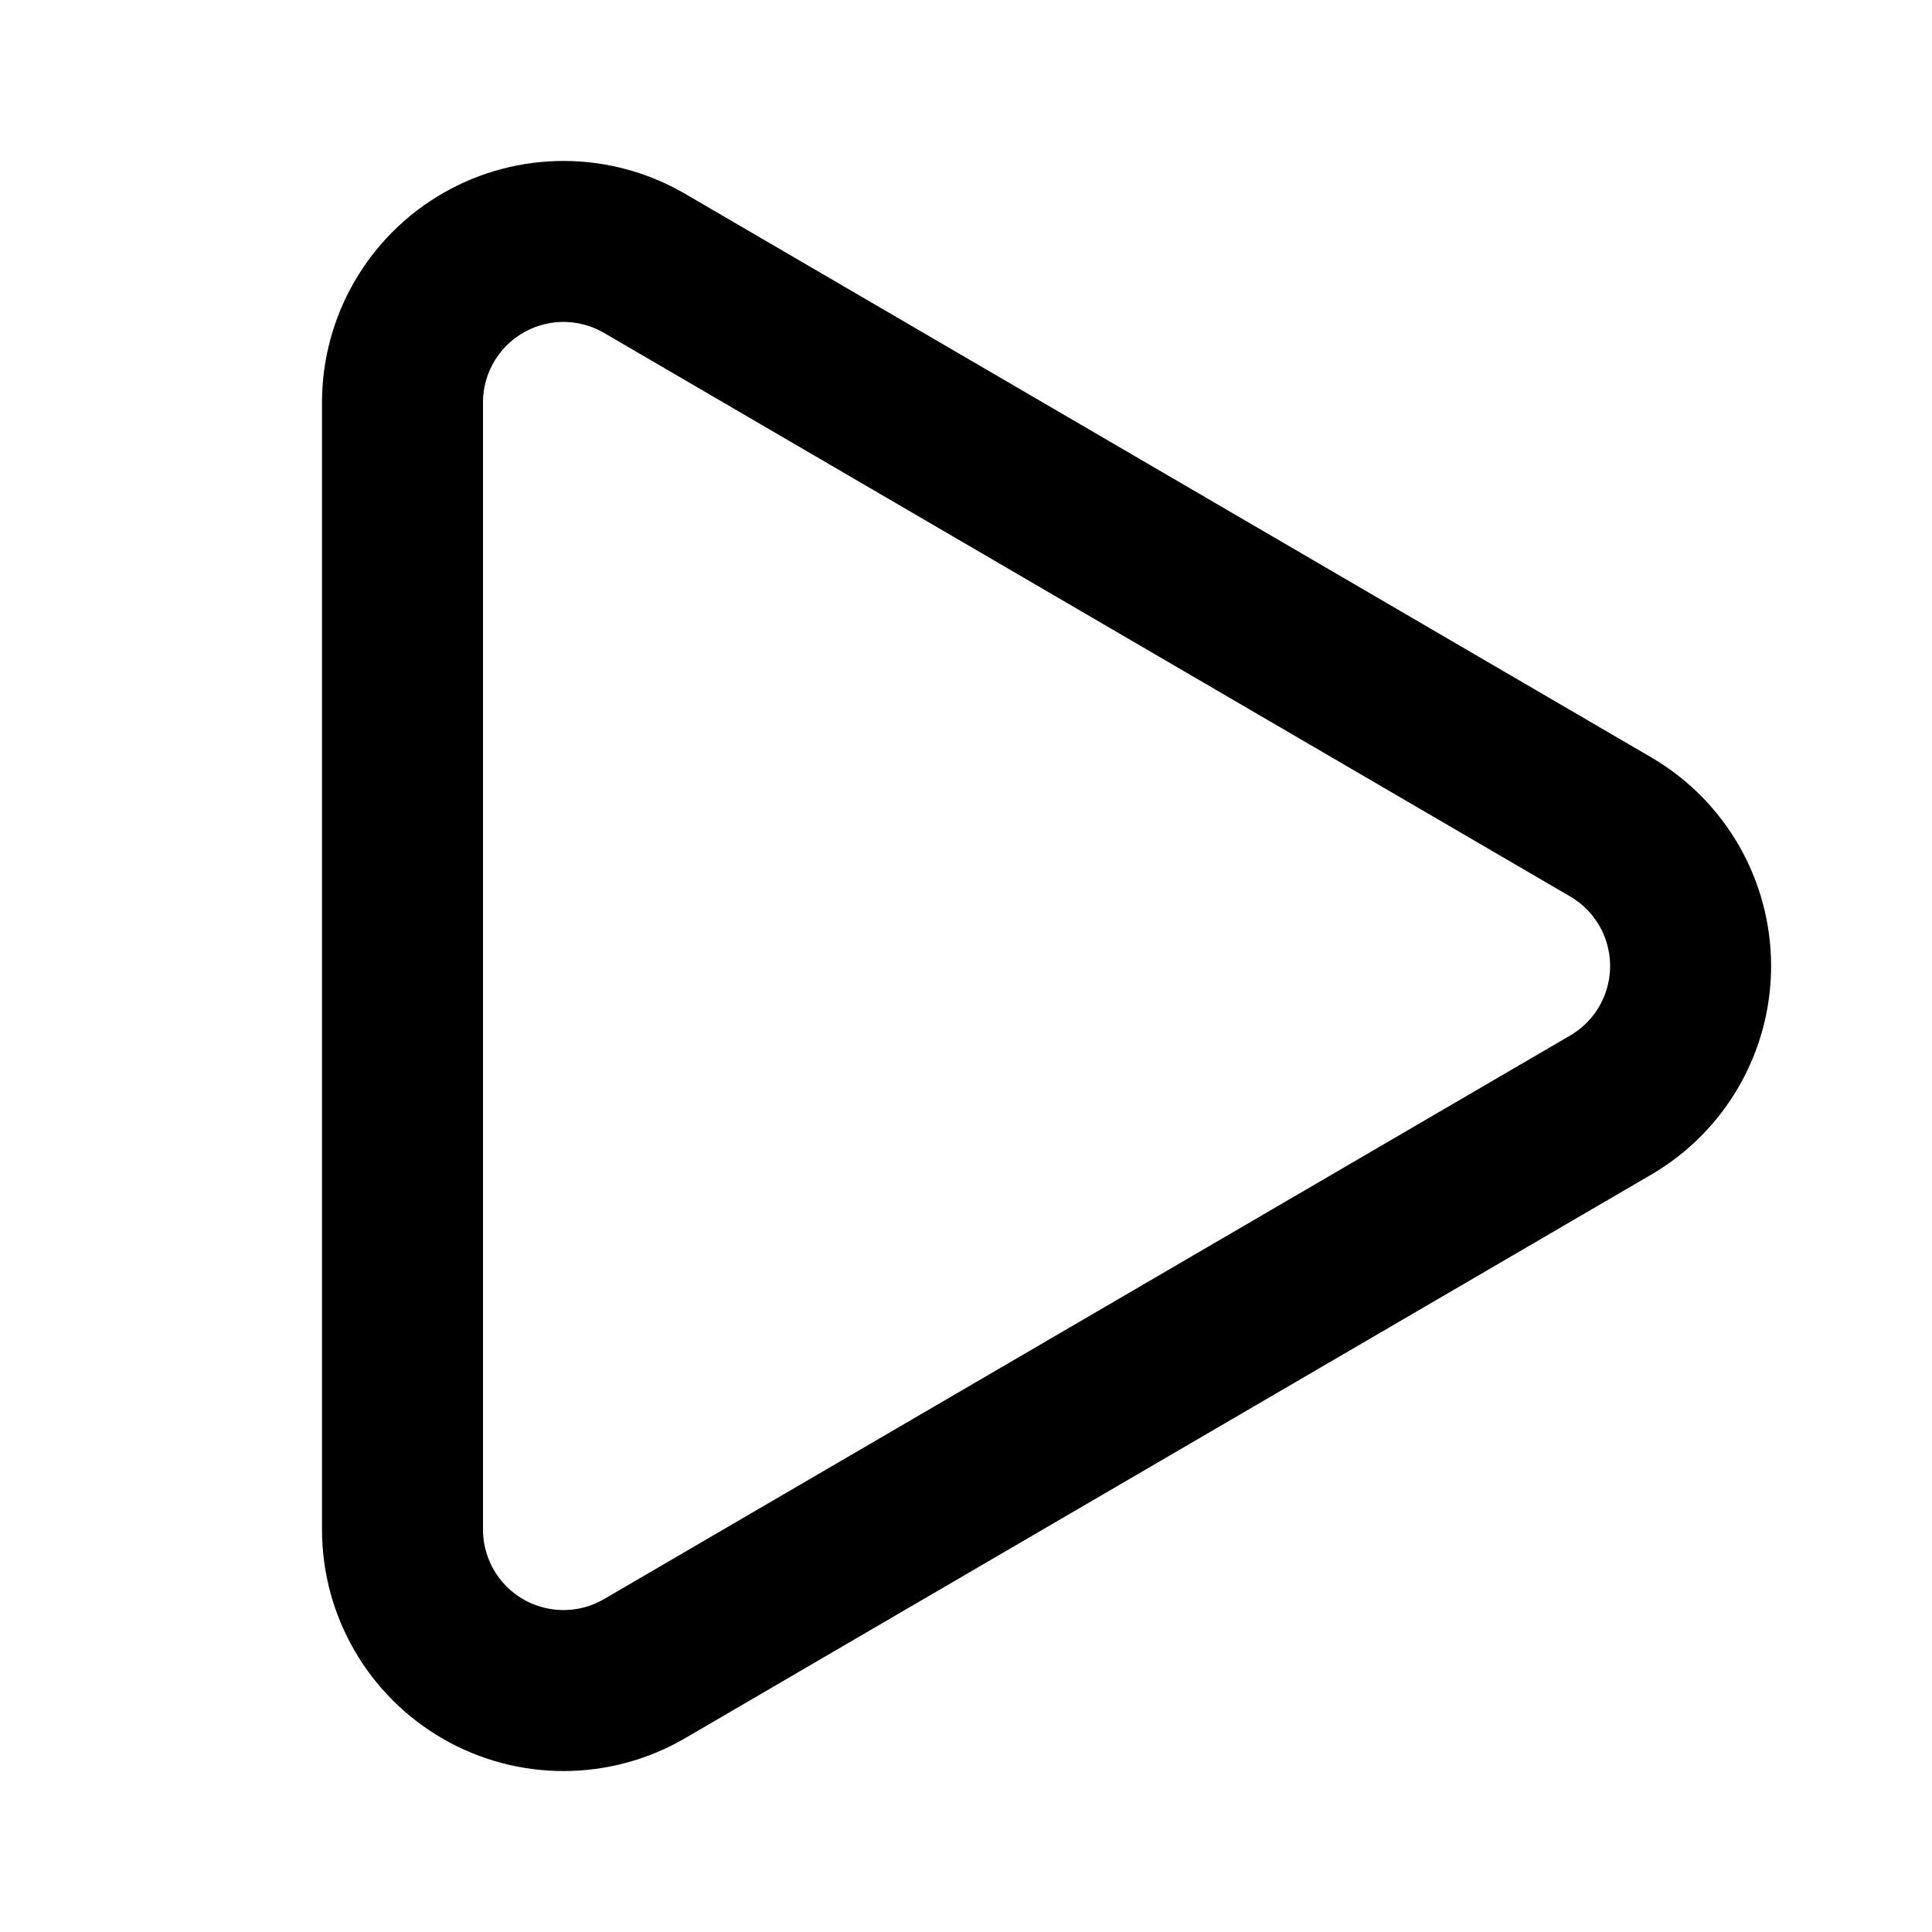
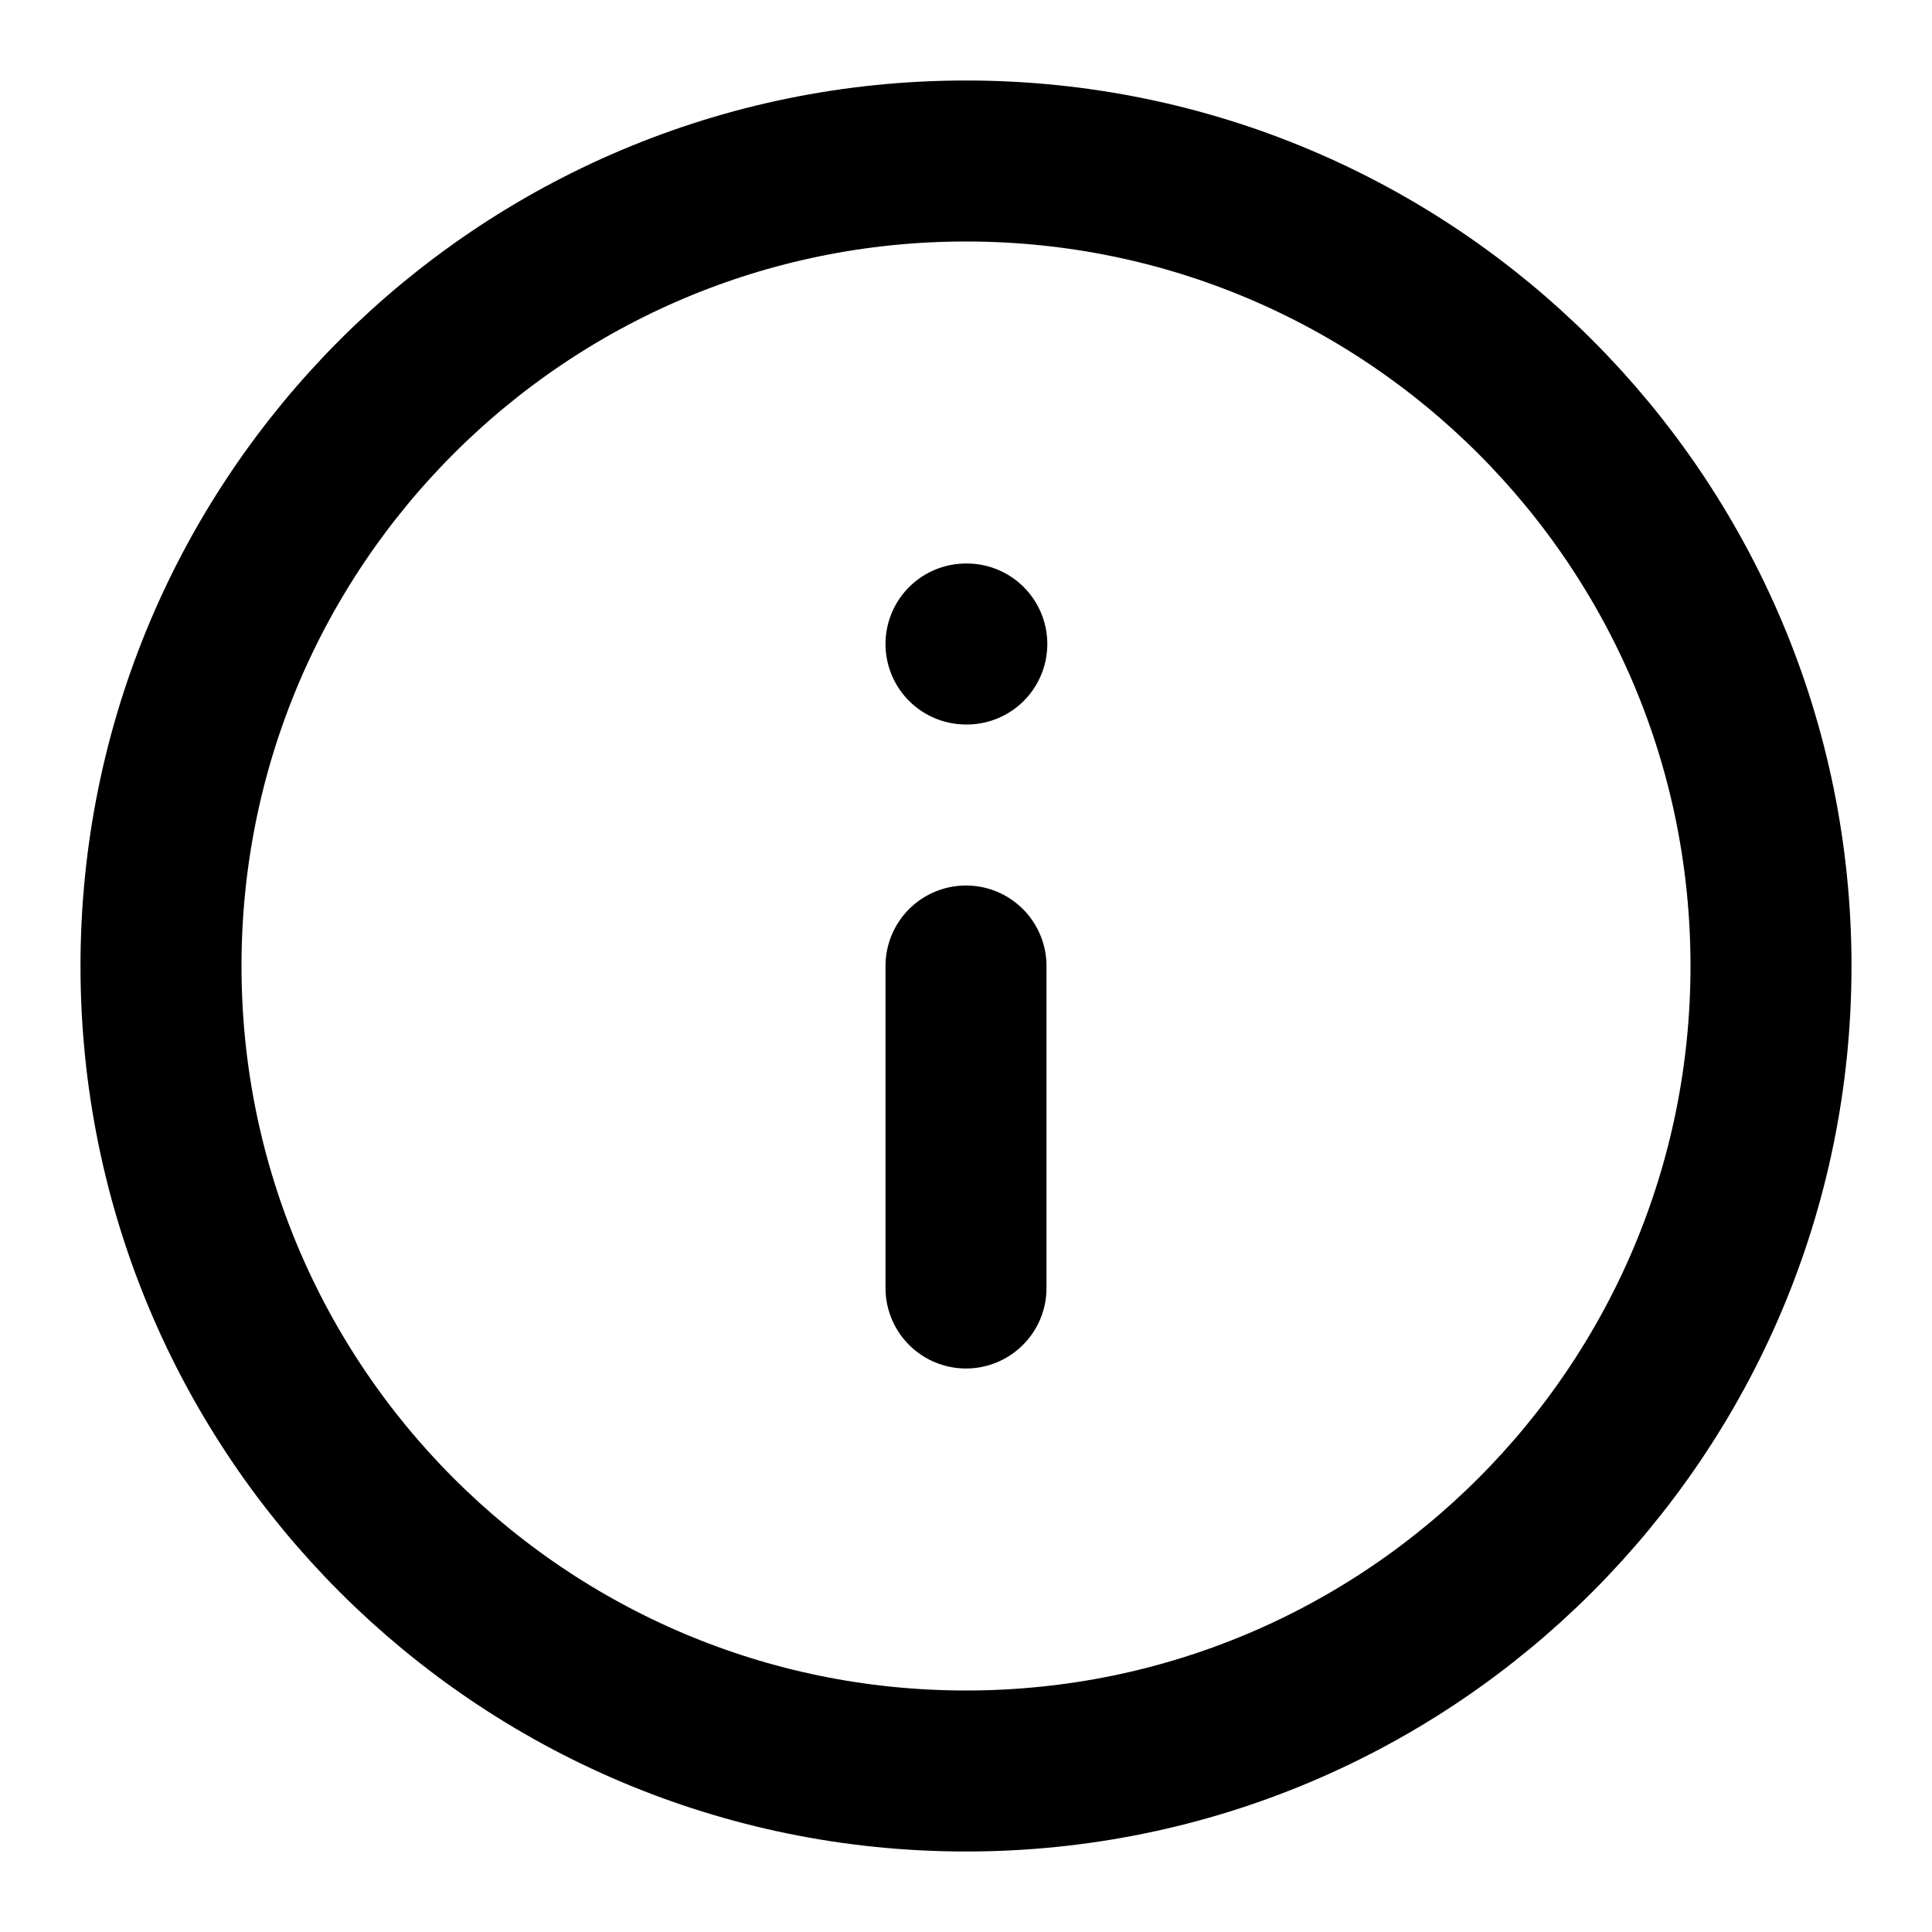
- <svg xmlns="http://www.w3.org/2000/svg" class="lucide lucide-play" width="24" height="24" viewBox="0 0 24 24" fill="none" stroke="currentColor" stroke-width="2" stroke-linecap="round" stroke-linejoin="round">
-   <path d="M5 5a2 2 0 0 1 3.008-1.728l11.997 6.998a2 2 0 0 1 .003 3.458l-12 7A2 2 0 0 1 5 19z" />
+ <svg xmlns="http://www.w3.org/2000/svg" class="lucide lucide-info" width="24" height="24" viewBox="0 0 24 24" fill="none" stroke="currentColor" stroke-width="2" stroke-linecap="round" stroke-linejoin="round">
+   <circle cx="12" cy="12" r="10" />
+   <path d="M12 16v-4" />
+   <path d="M12 8h.01" />
</svg>
